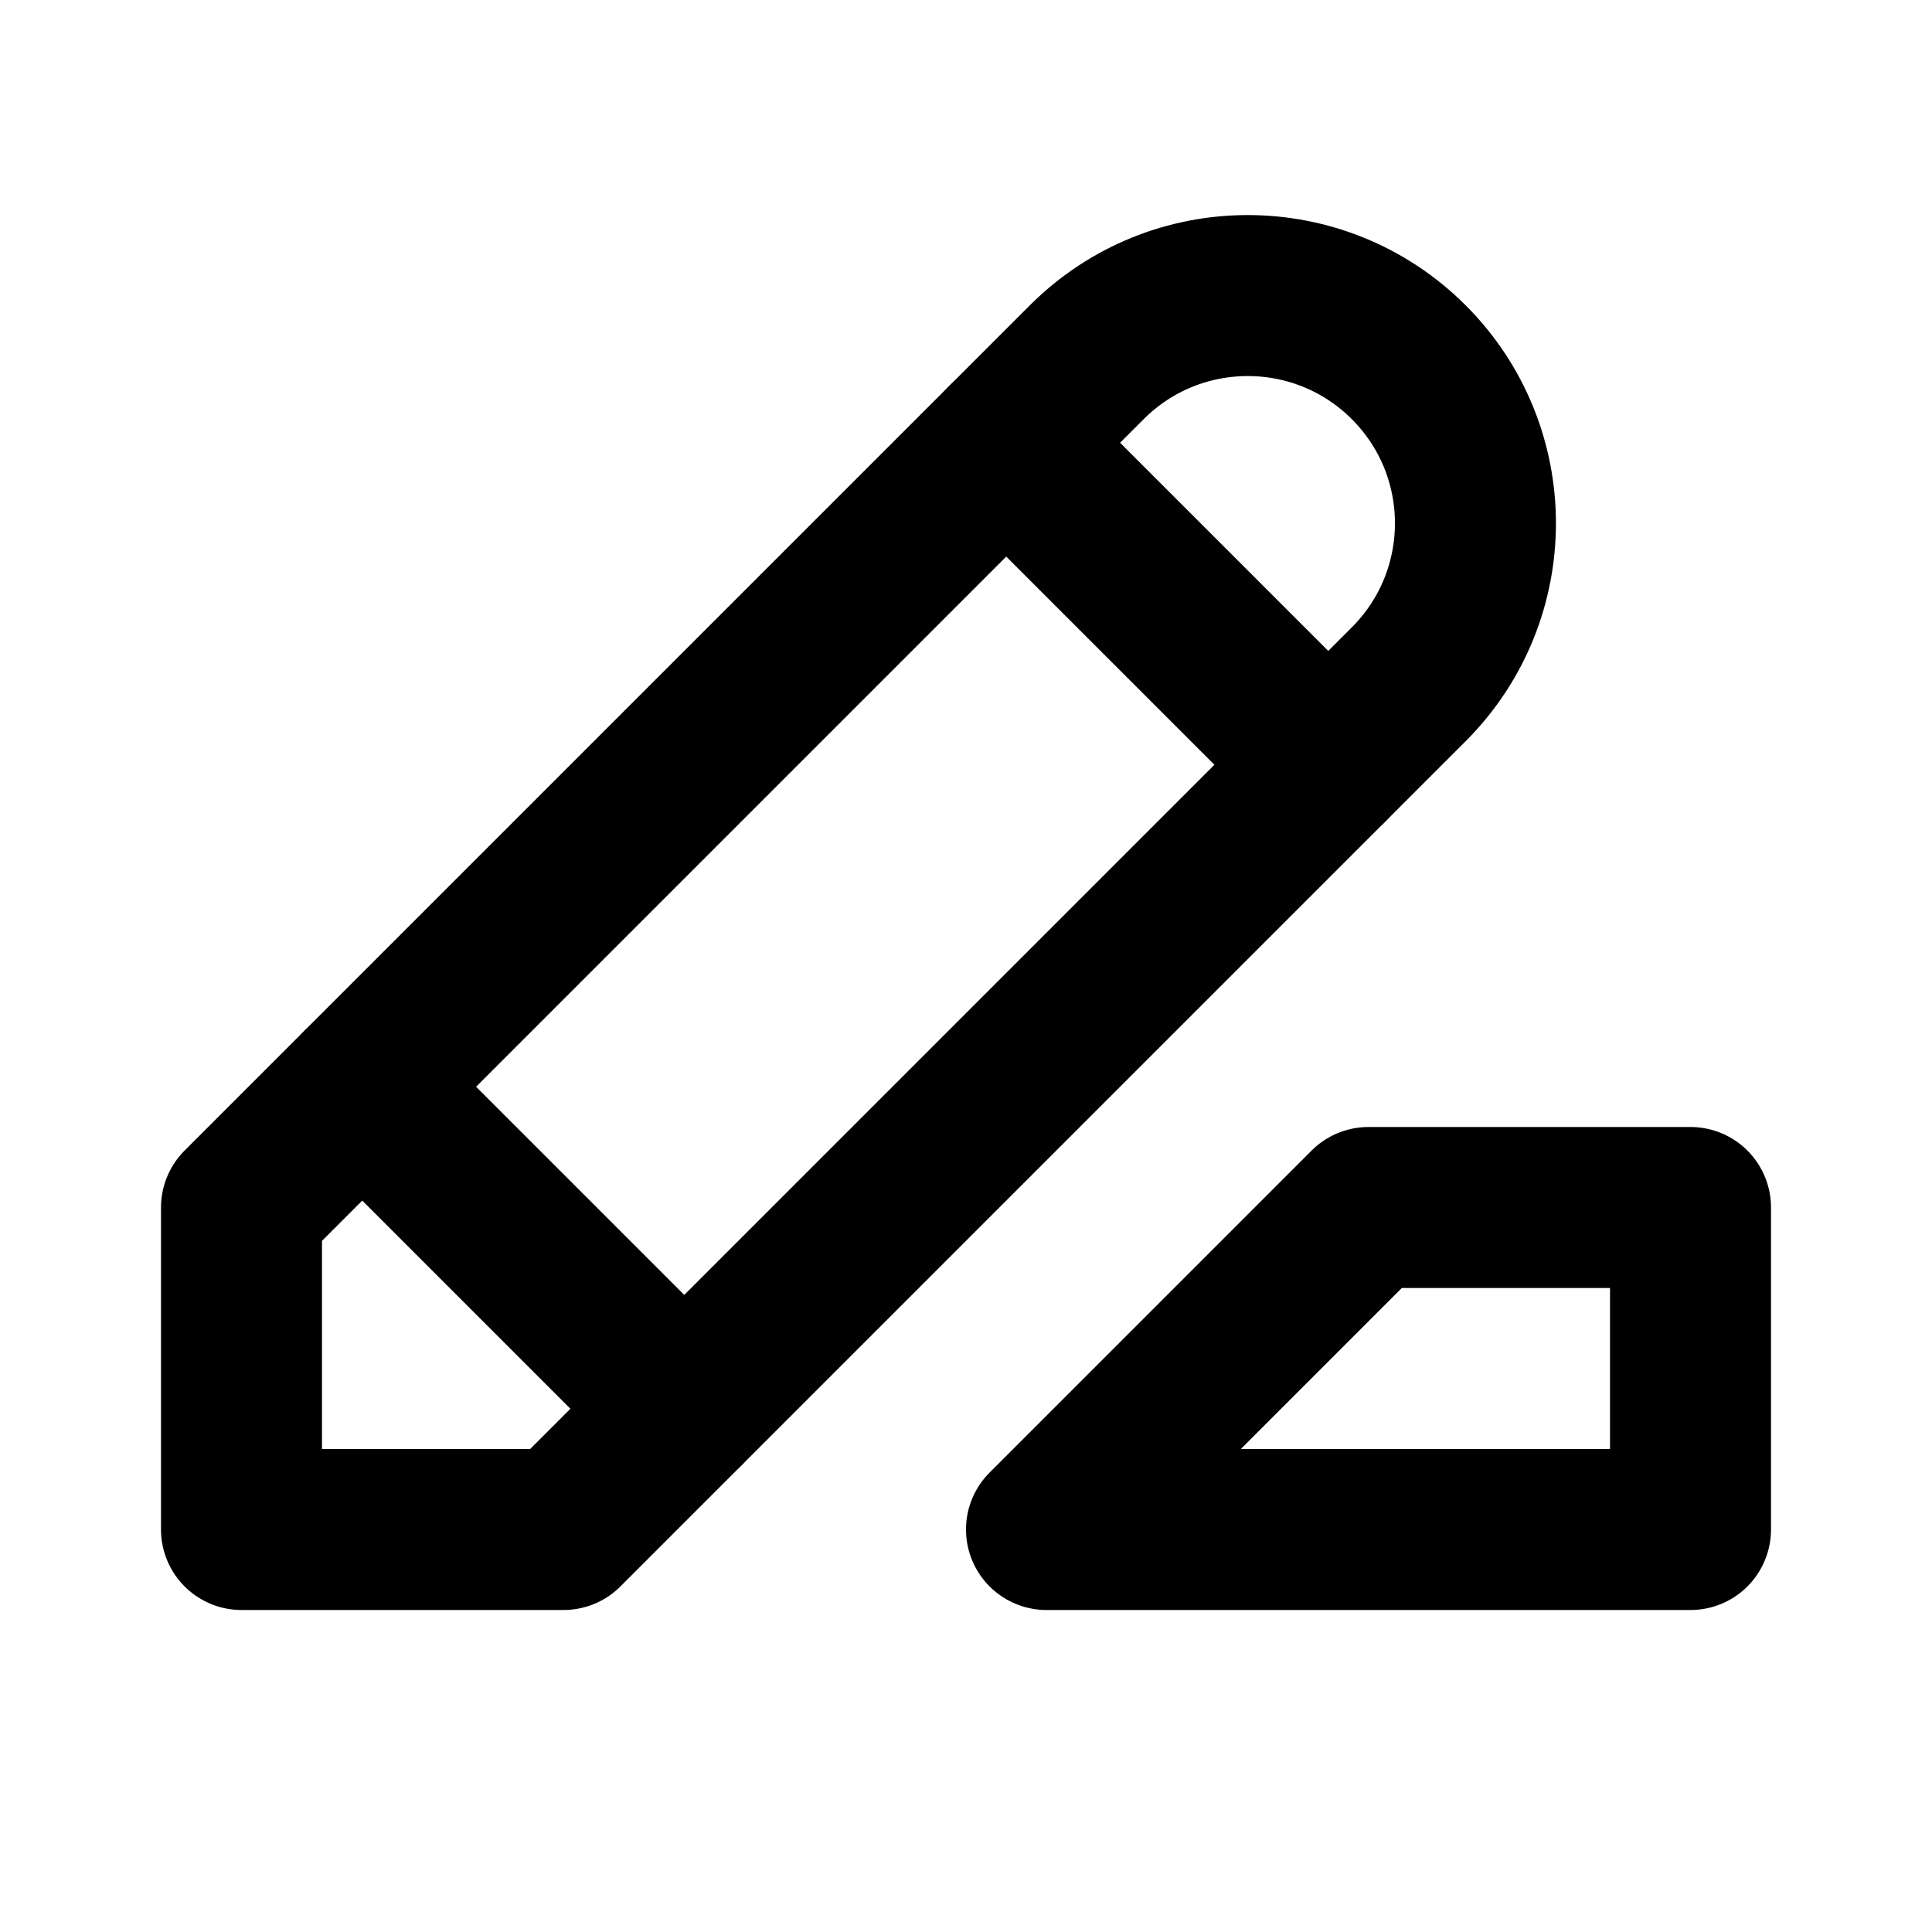
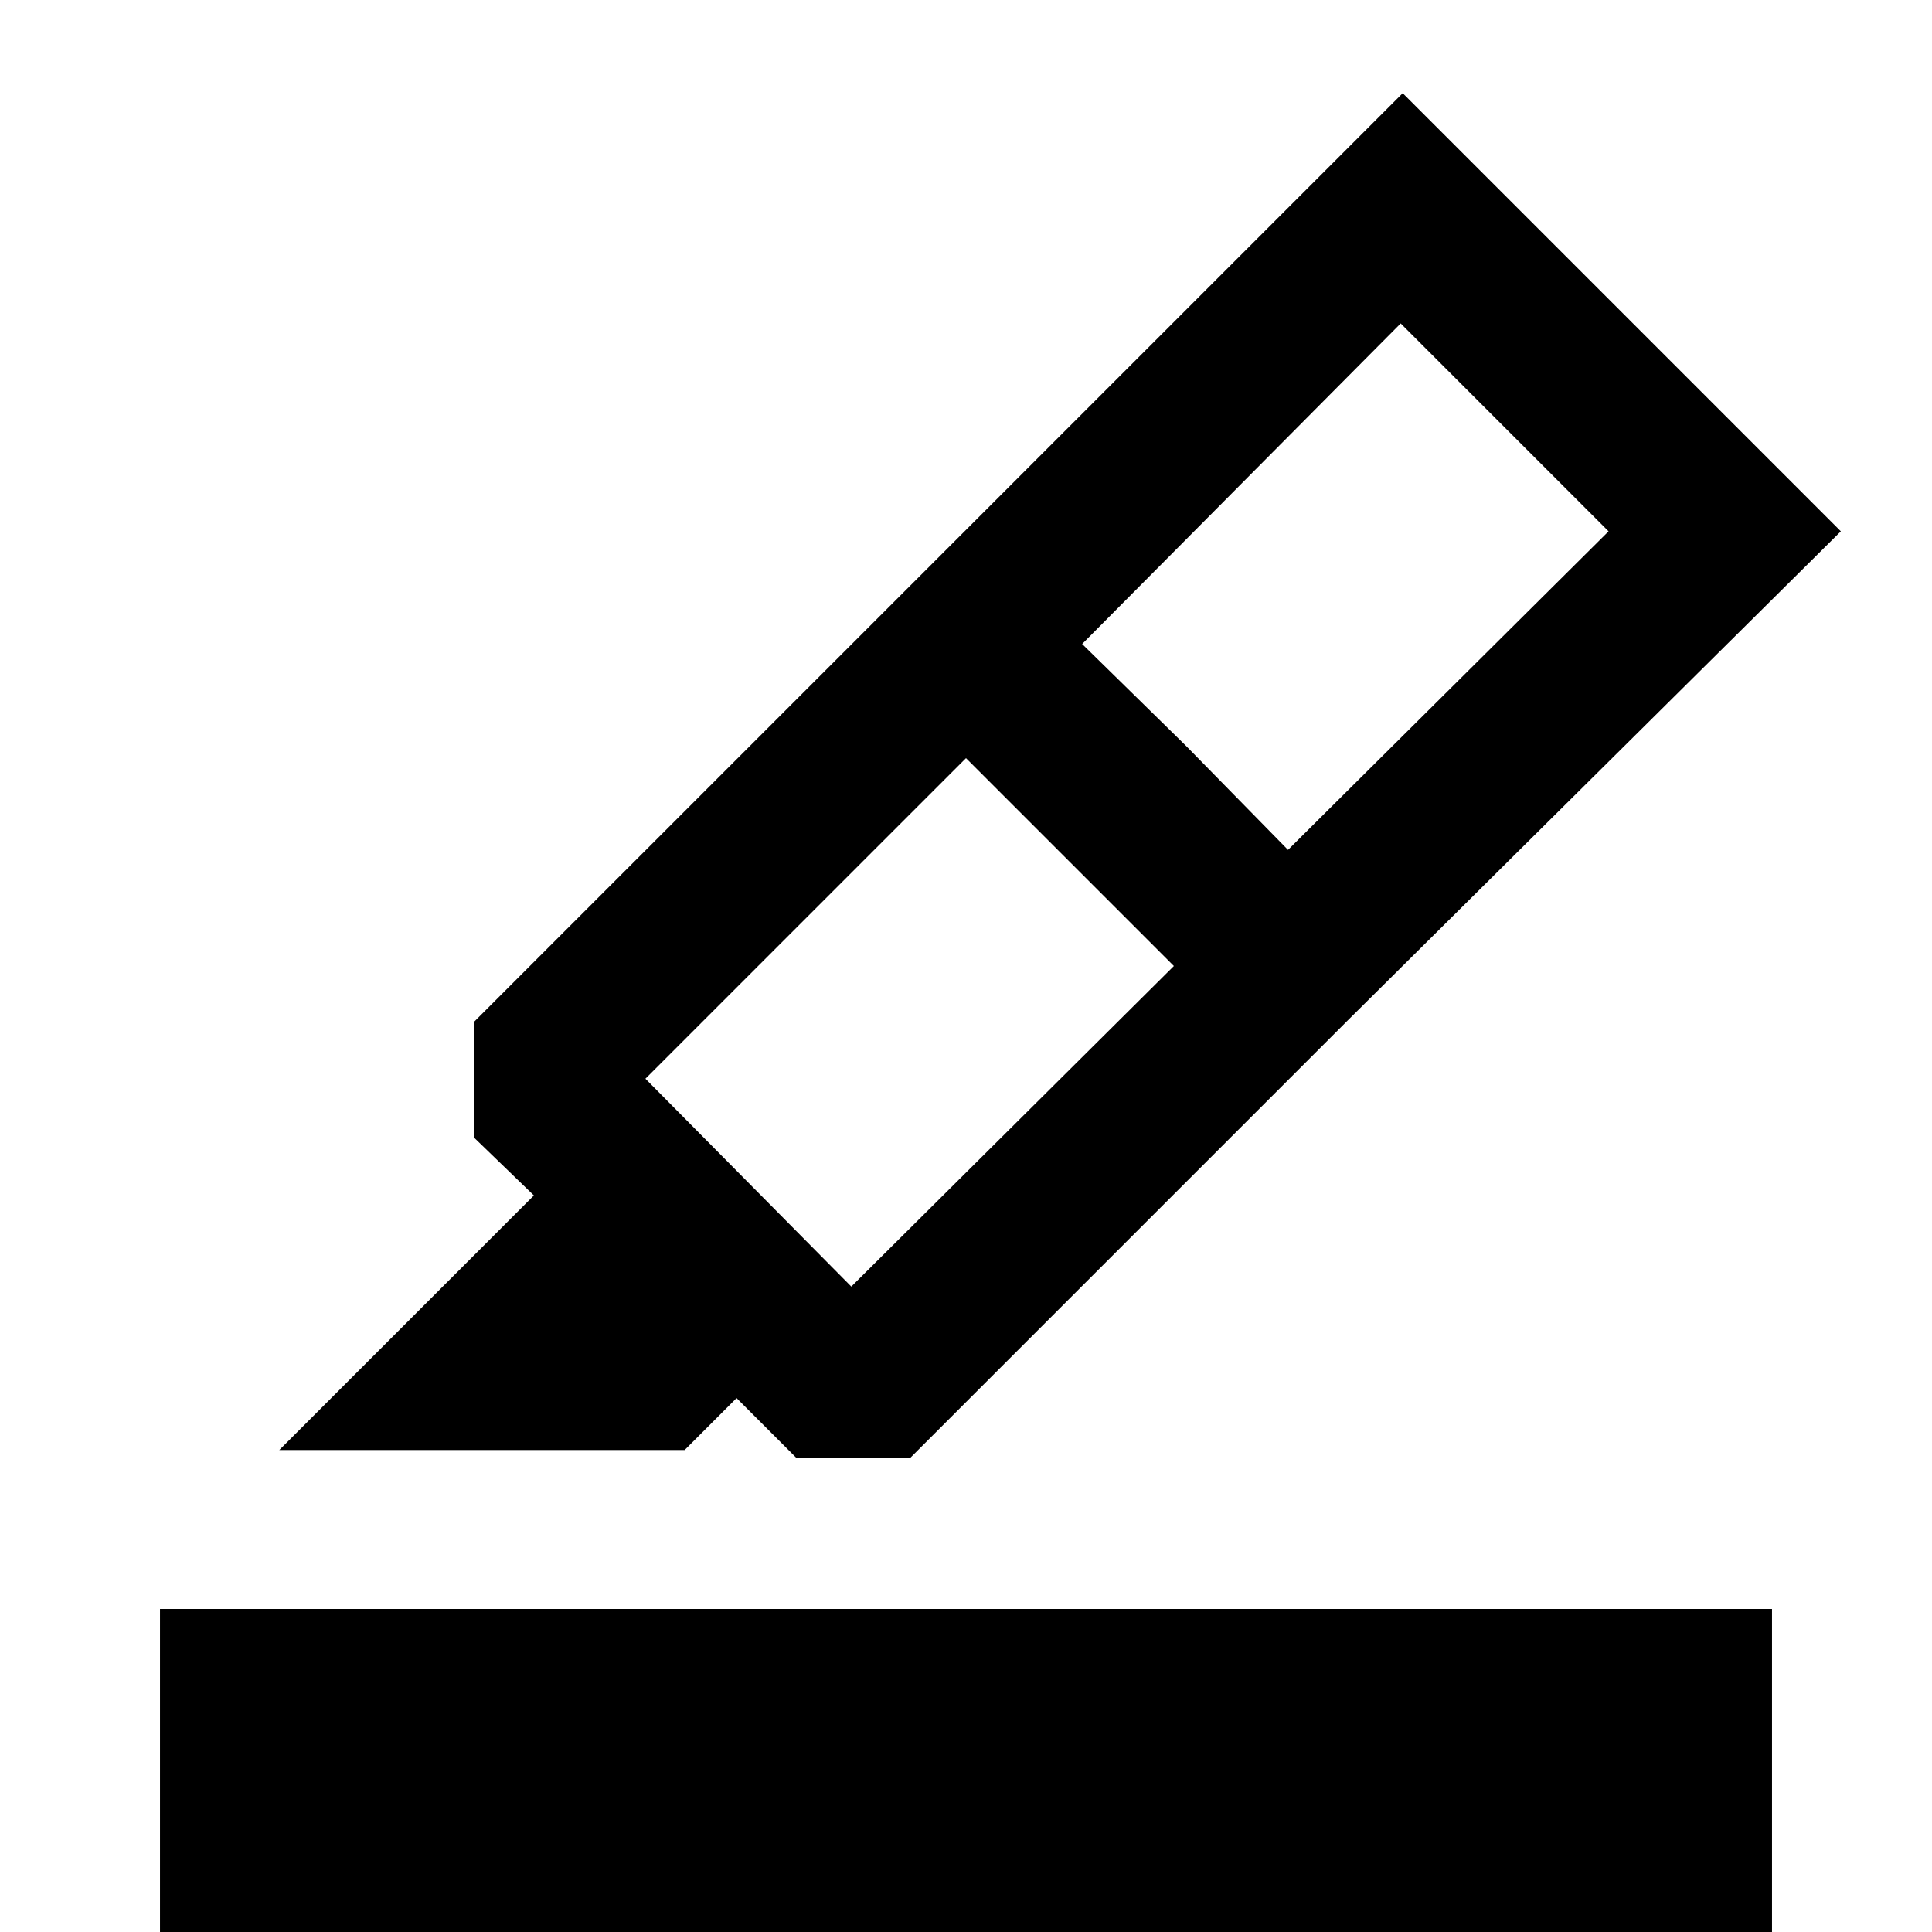
- <svg xmlns="http://www.w3.org/2000/svg" stroke="currentColor" fill="none" stroke-width="2" viewBox="0 0 24 24" stroke-linecap="round" stroke-linejoin="round" height="24" width="24">
-   <path stroke="none" d="M0 0h24v24H0z" fill="none" />
-   <path d="M3 19h4l10.5 -10.5a2.828 2.828 0 1 0 -4 -4l-10.5 10.5v4" />
-   <path d="M12.5 5.5l4 4" />
-   <path d="M4.5 13.5l4 4" />
-   <path d="M21 15v4h-8l4 -4z" />
+ <svg xmlns="http://www.w3.org/2000/svg" stroke="currentColor" height="24" viewBox="0 -960 960 960" width="24">
+   <path d="M80 0v-160h800V0H80Zm504-480-52-52-52-52-160 160 103 104 161-160Zm-47-160 52 51 51 52 160-159-104-104-159 160ZM140-240l126-126-30-29v-57l217-217 216 216-217 217h-56l-30-30-26 26H140Zm313-429 244-244 217 217-245 243-216-216Z" />
</svg>
